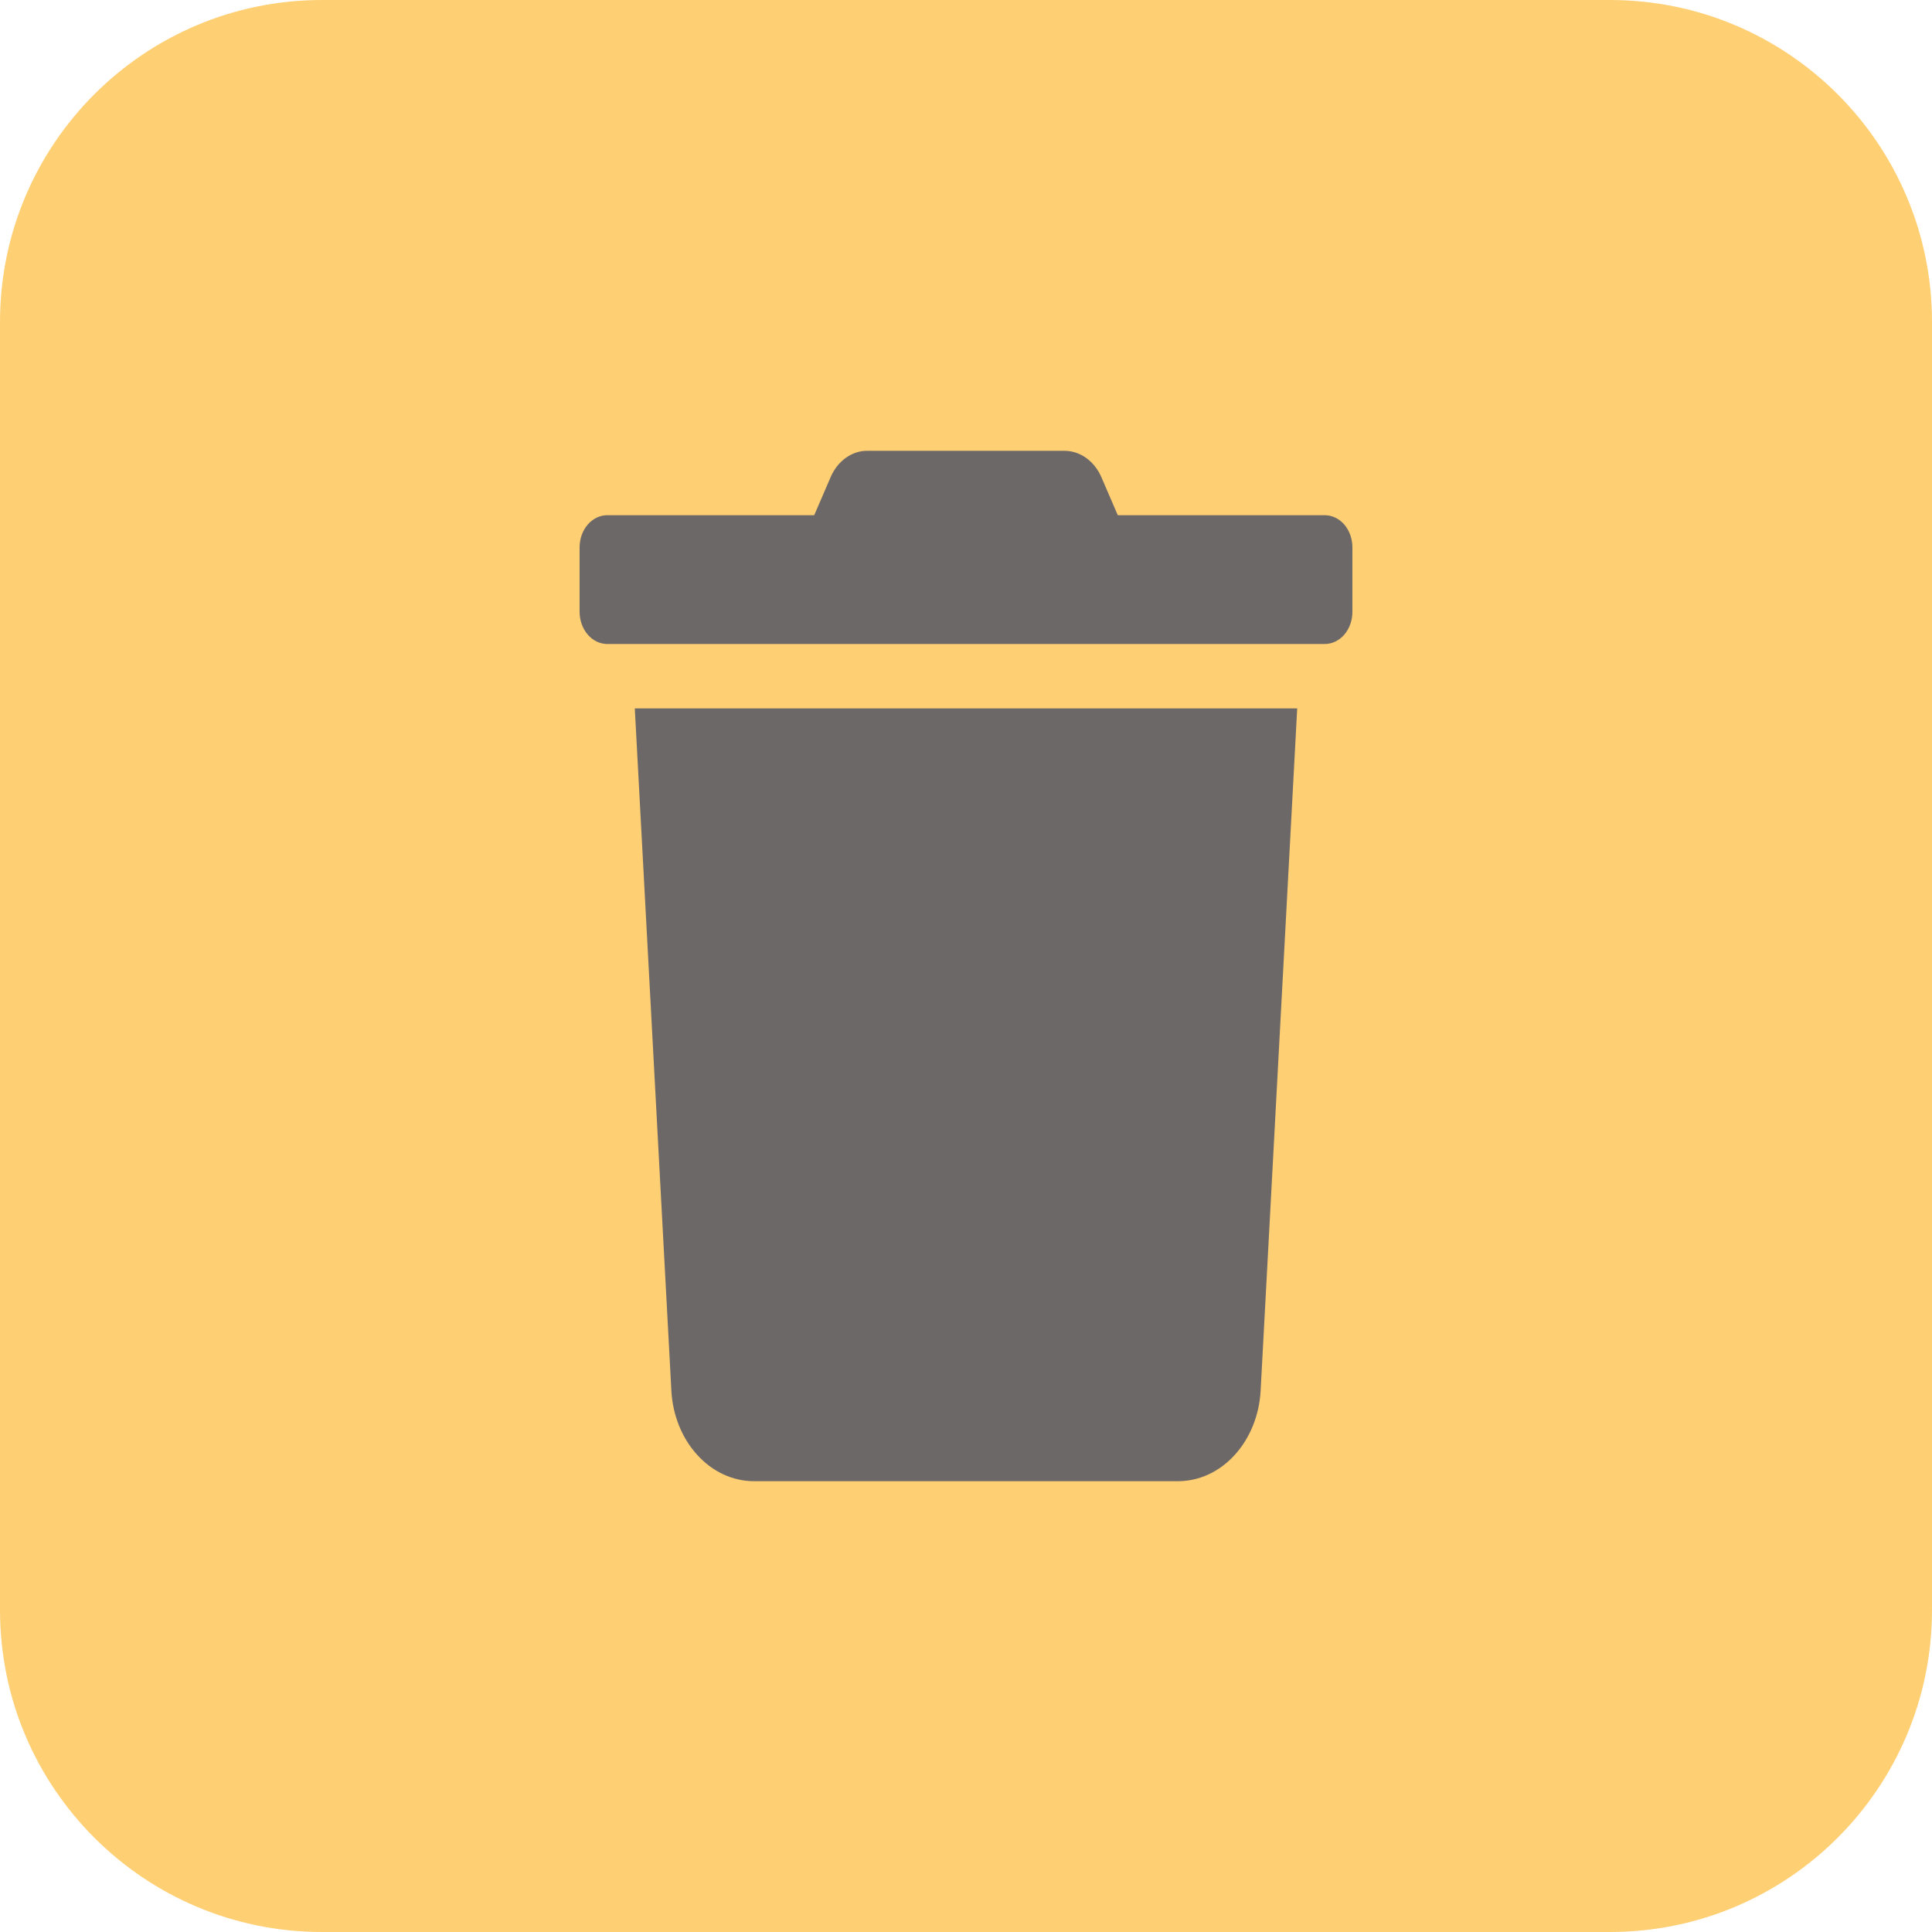
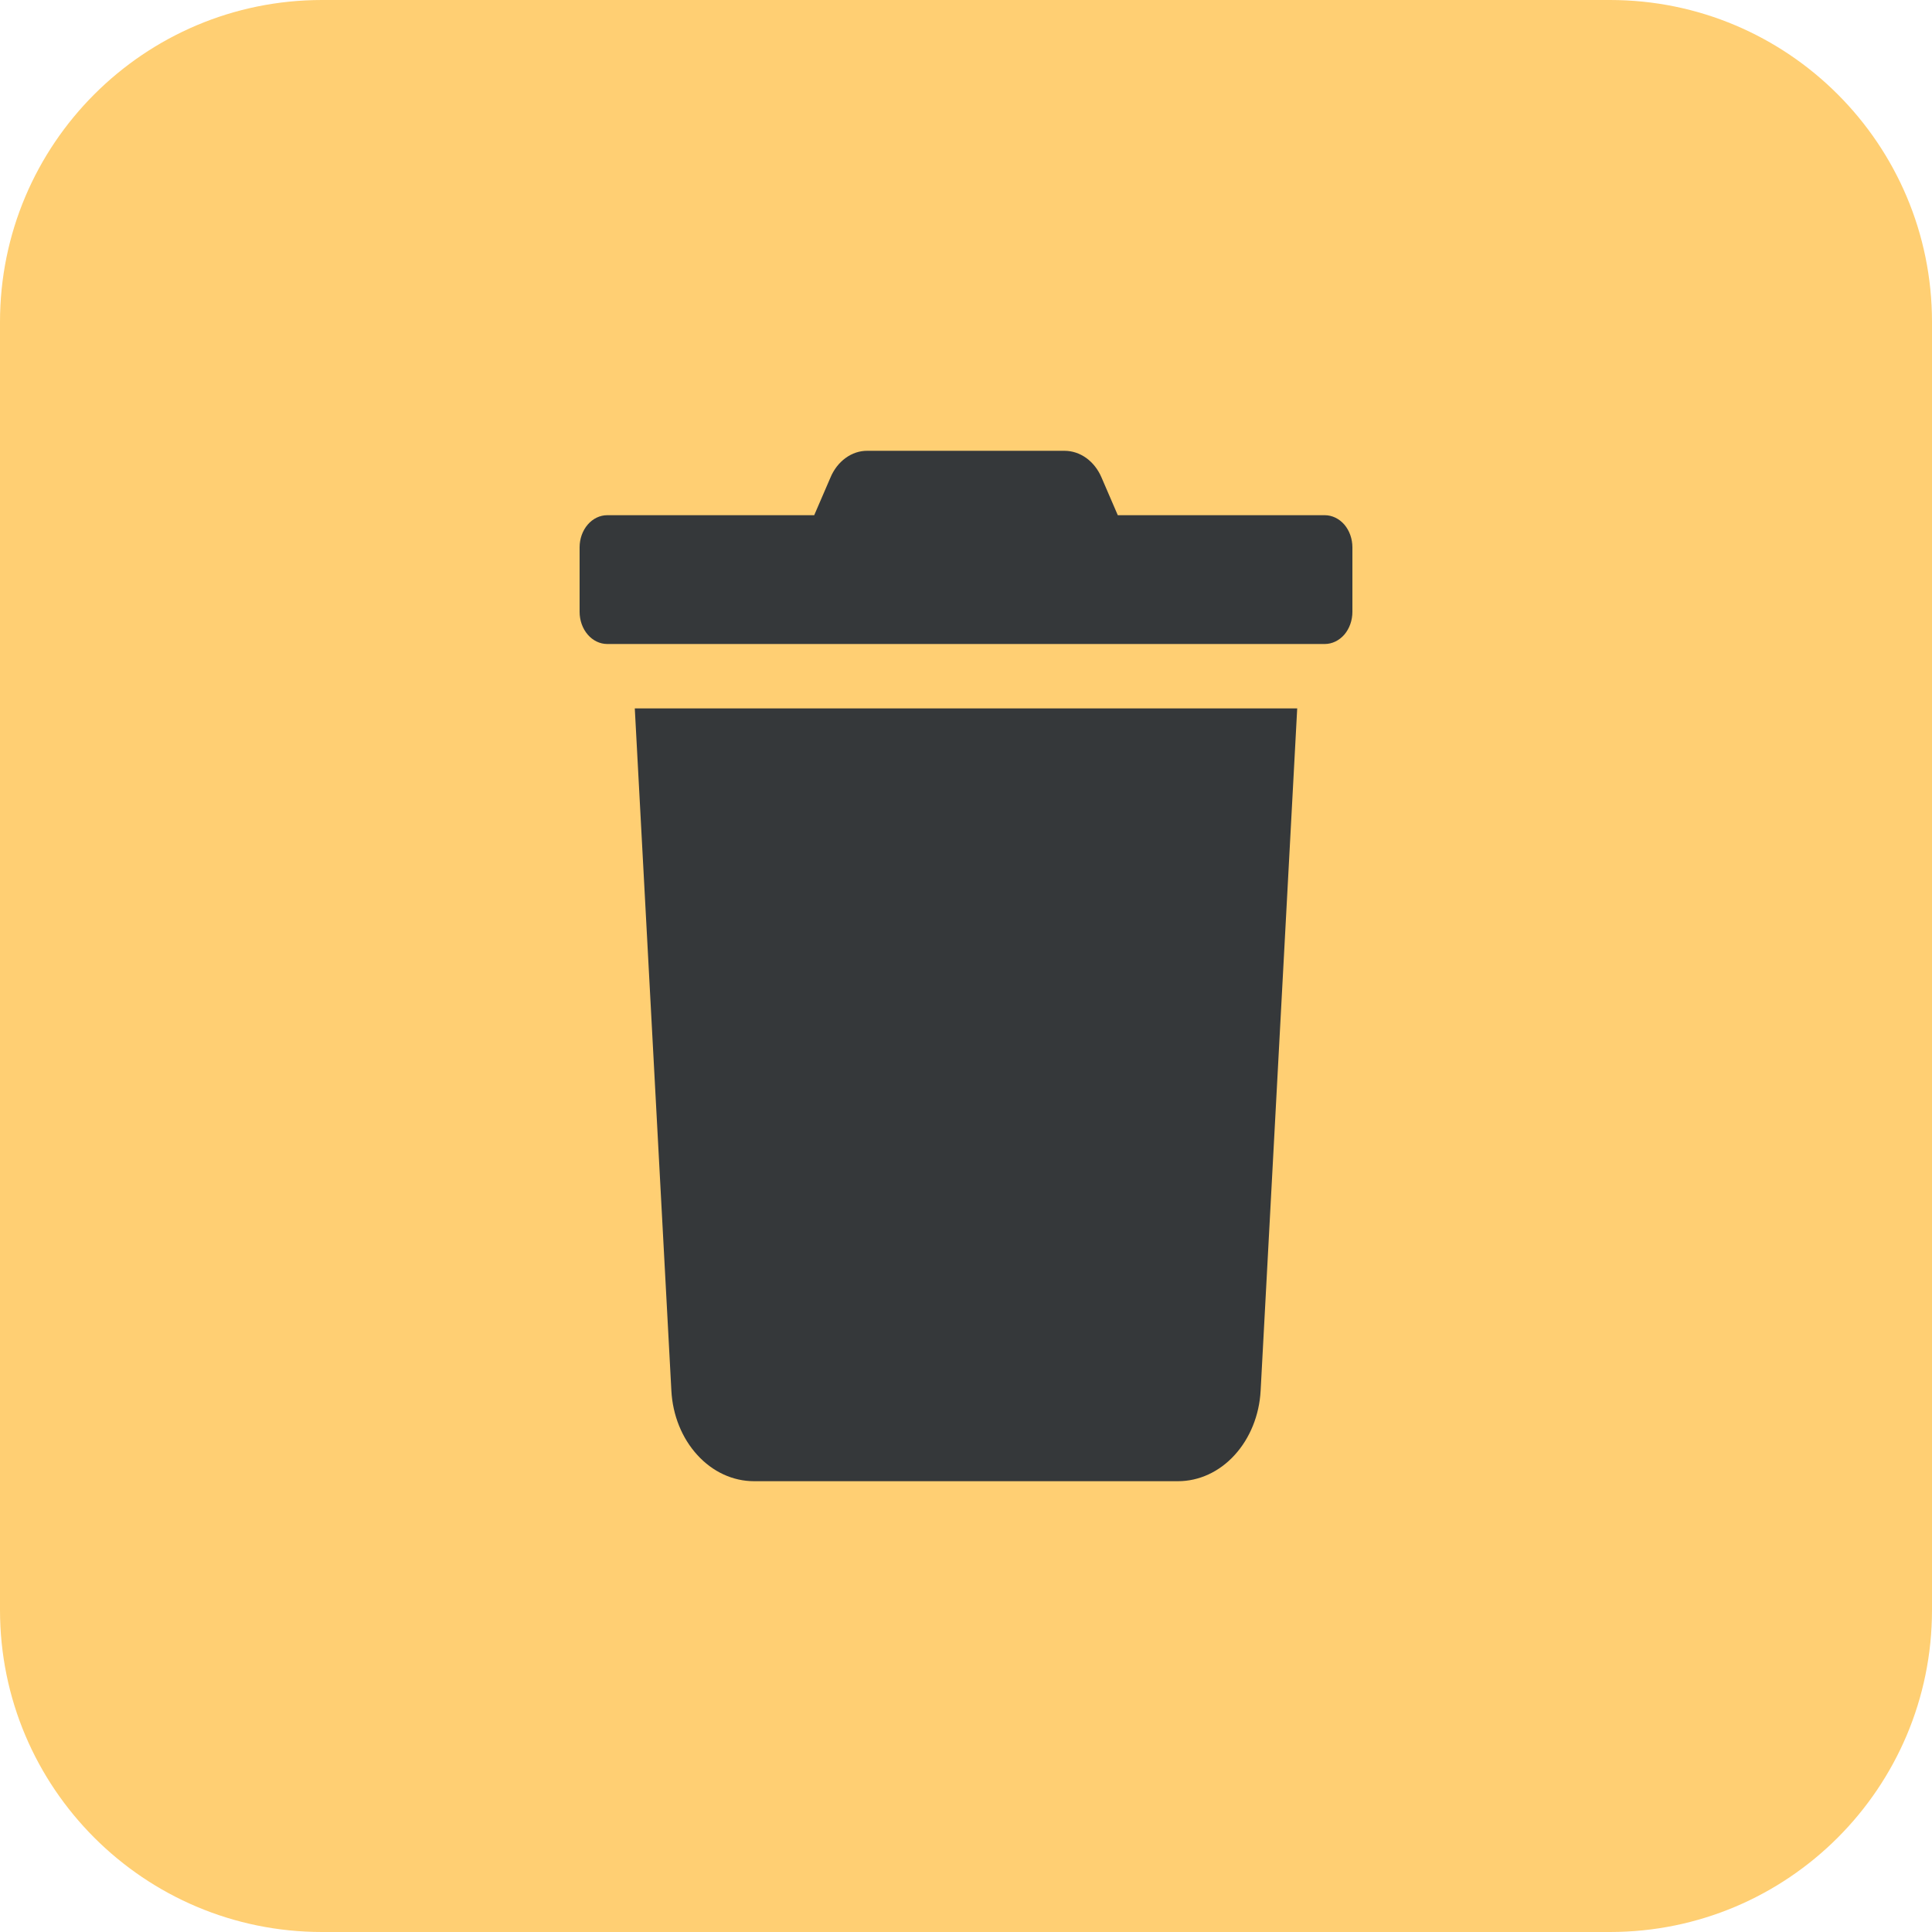
<svg xmlns="http://www.w3.org/2000/svg" width="30" height="30" viewBox="0 0 30 30" fill="none">
  <rect width="30" height="30" rx="5" fill="#FFCF73" />
-   <path d="M20.571 8H17.357L17.105 7.416C17.052 7.291 16.97 7.186 16.868 7.112C16.766 7.039 16.649 7 16.529 7H13.468C13.348 6.999 13.231 7.038 13.13 7.112C13.029 7.185 12.947 7.291 12.895 7.416L12.643 8H9.429C9.315 8 9.206 8.053 9.126 8.146C9.045 8.24 9 8.367 9 8.5V9.5C9 9.633 9.045 9.76 9.126 9.854C9.206 9.947 9.315 10 9.429 10H20.571C20.685 10 20.794 9.947 20.875 9.854C20.955 9.76 21 9.633 21 9.5V8.5C21 8.367 20.955 8.24 20.875 8.146C20.794 8.053 20.685 8 20.571 8ZM10.425 21.594C10.445 21.975 10.589 22.332 10.828 22.593C11.066 22.855 11.381 23 11.708 23H18.292C18.619 23 18.934 22.855 19.172 22.593C19.41 22.332 19.555 21.975 19.575 21.594L20.143 11H9.857L10.425 21.594Z" fill="#6D6868" />
+   <path d="M20.571 8H17.357L17.105 7.416C17.052 7.291 16.97 7.186 16.868 7.112C16.766 7.039 16.649 7 16.529 7H13.468C13.348 6.999 13.231 7.038 13.13 7.112C13.029 7.185 12.947 7.291 12.895 7.416L12.643 8H9.429C9.315 8 9.206 8.053 9.126 8.146C9.045 8.24 9 8.367 9 8.5V9.5C9 9.633 9.045 9.76 9.126 9.854C9.206 9.947 9.315 10 9.429 10H20.571C20.685 10 20.794 9.947 20.875 9.854C20.955 9.76 21 9.633 21 9.5V8.5C21 8.367 20.955 8.24 20.875 8.146C20.794 8.053 20.685 8 20.571 8ZM10.425 21.594C10.445 21.975 10.589 22.332 10.828 22.593C11.066 22.855 11.381 23 11.708 23H18.292C18.619 23 18.934 22.855 19.172 22.593C19.41 22.332 19.555 21.975 19.575 21.594L20.143 11H9.857L10.425 21.594Z" fill="#35383a" />
</svg>
